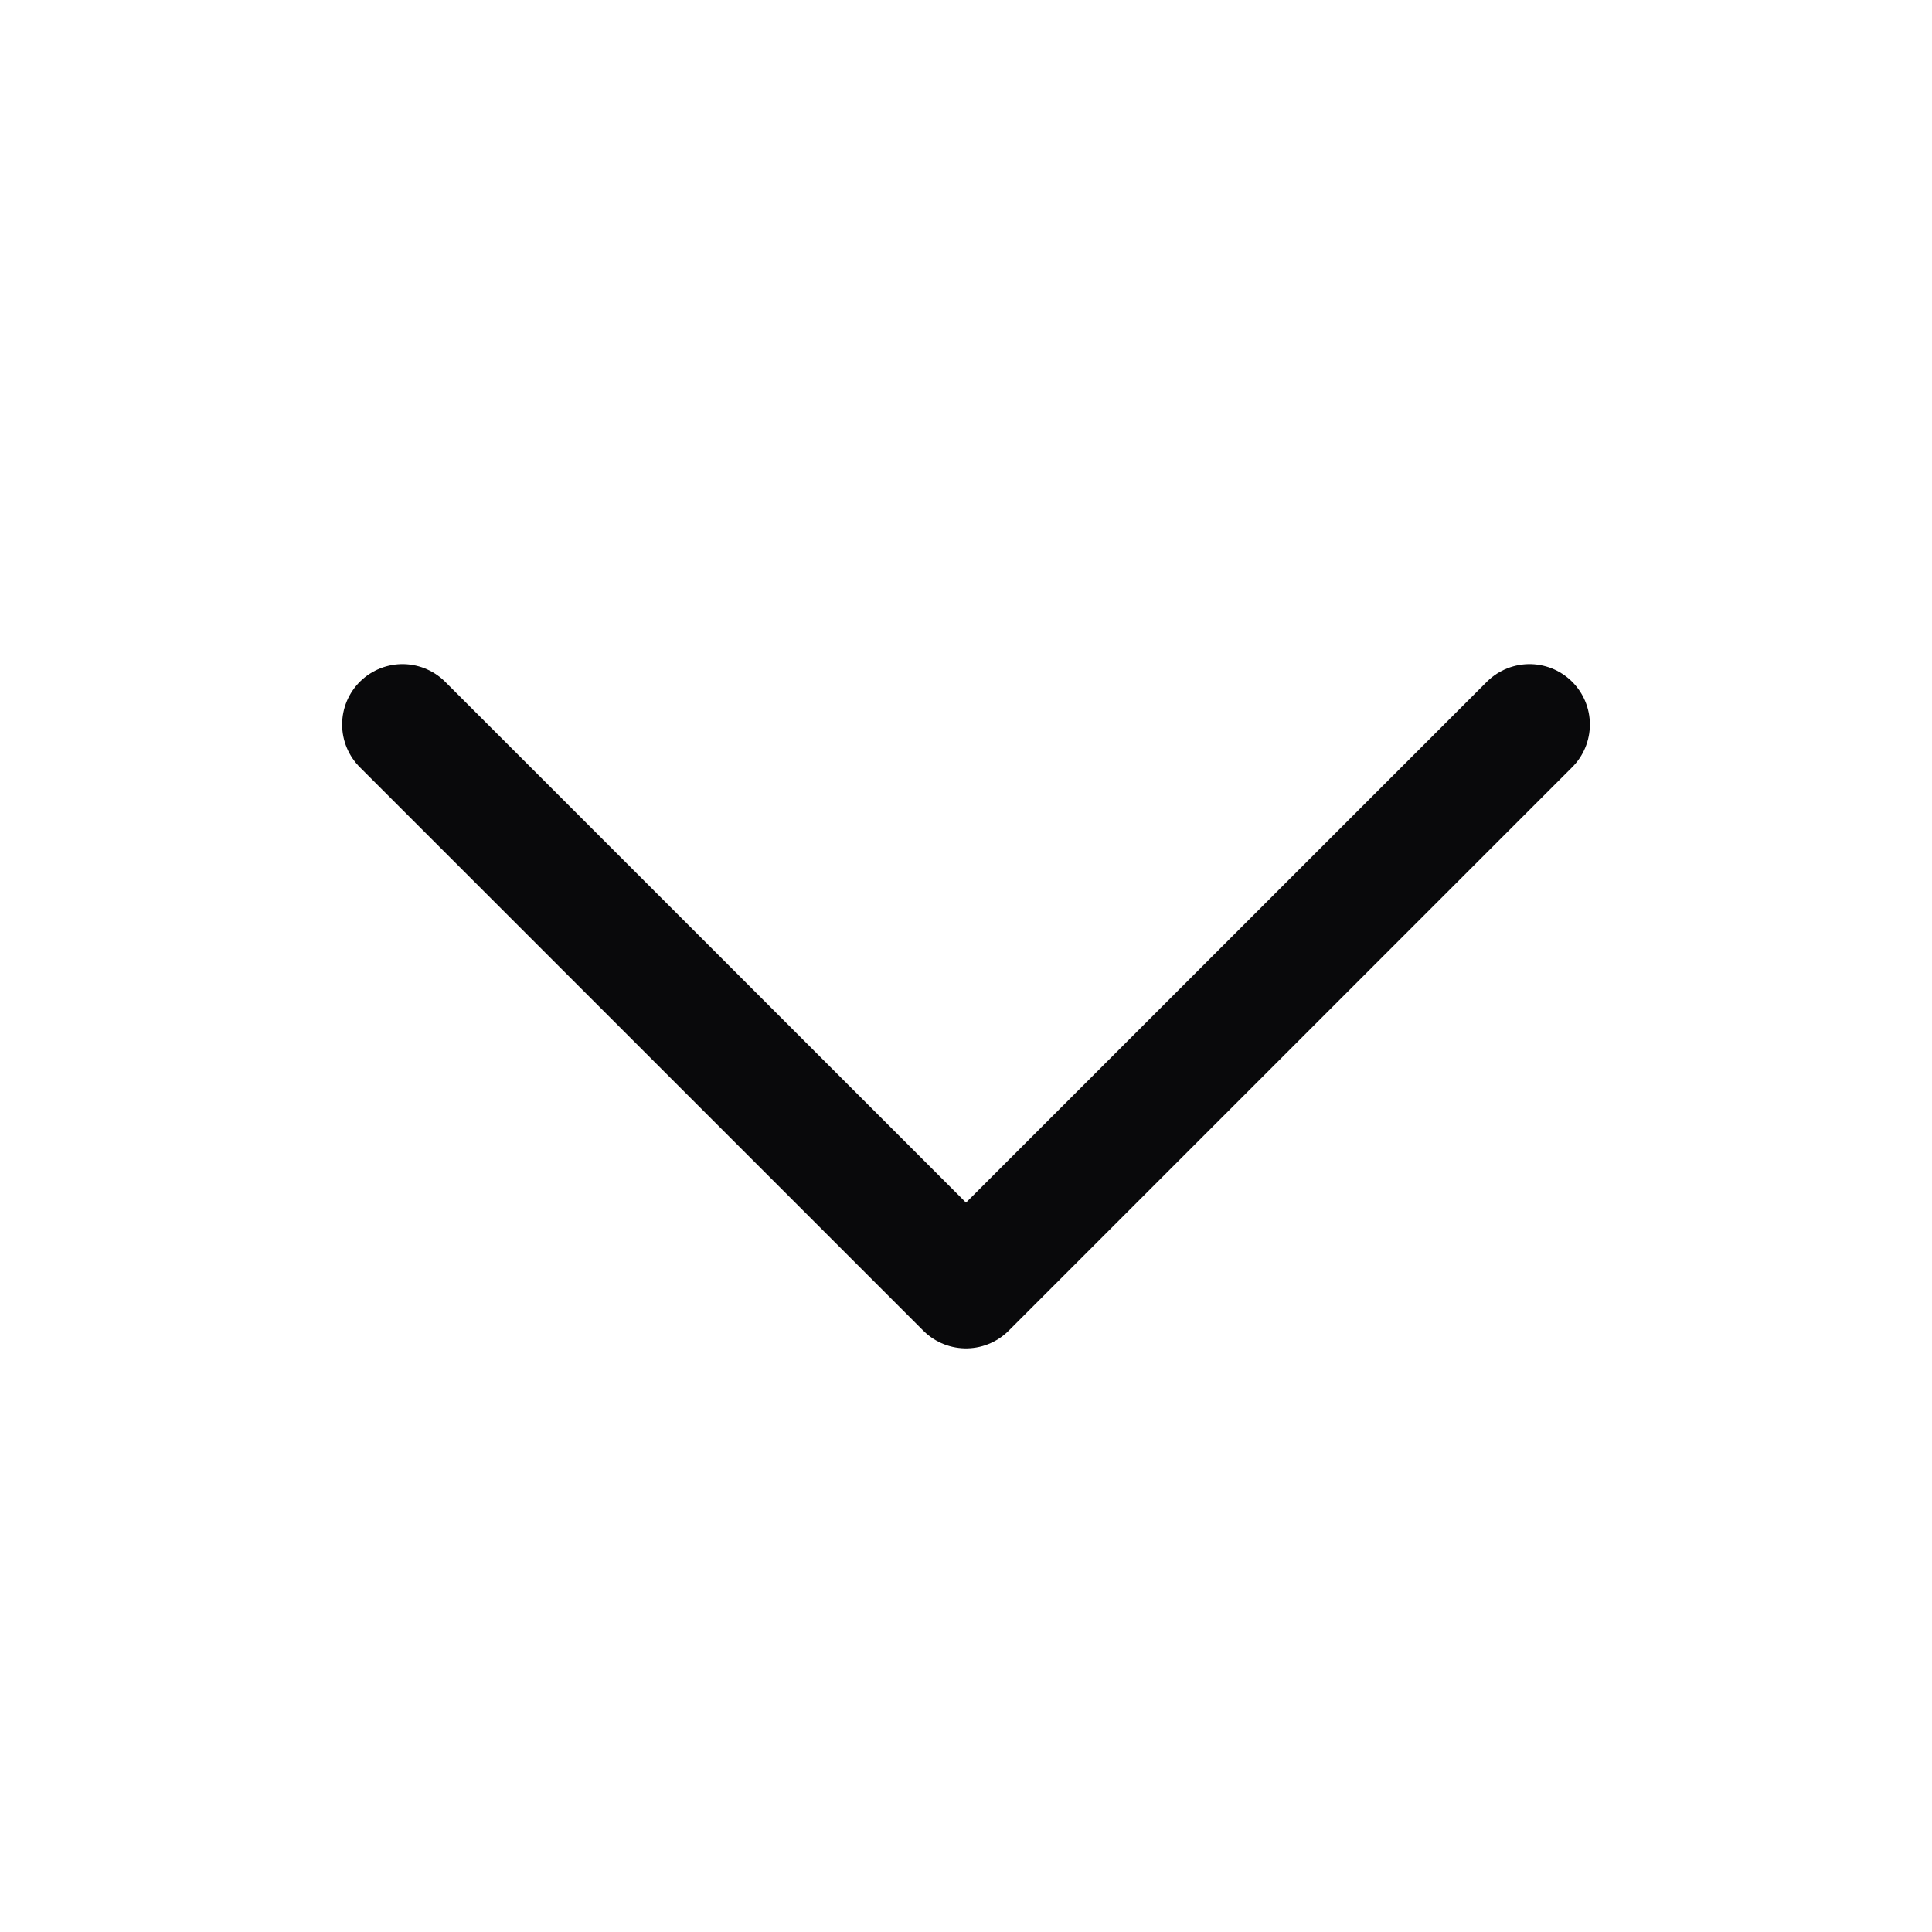
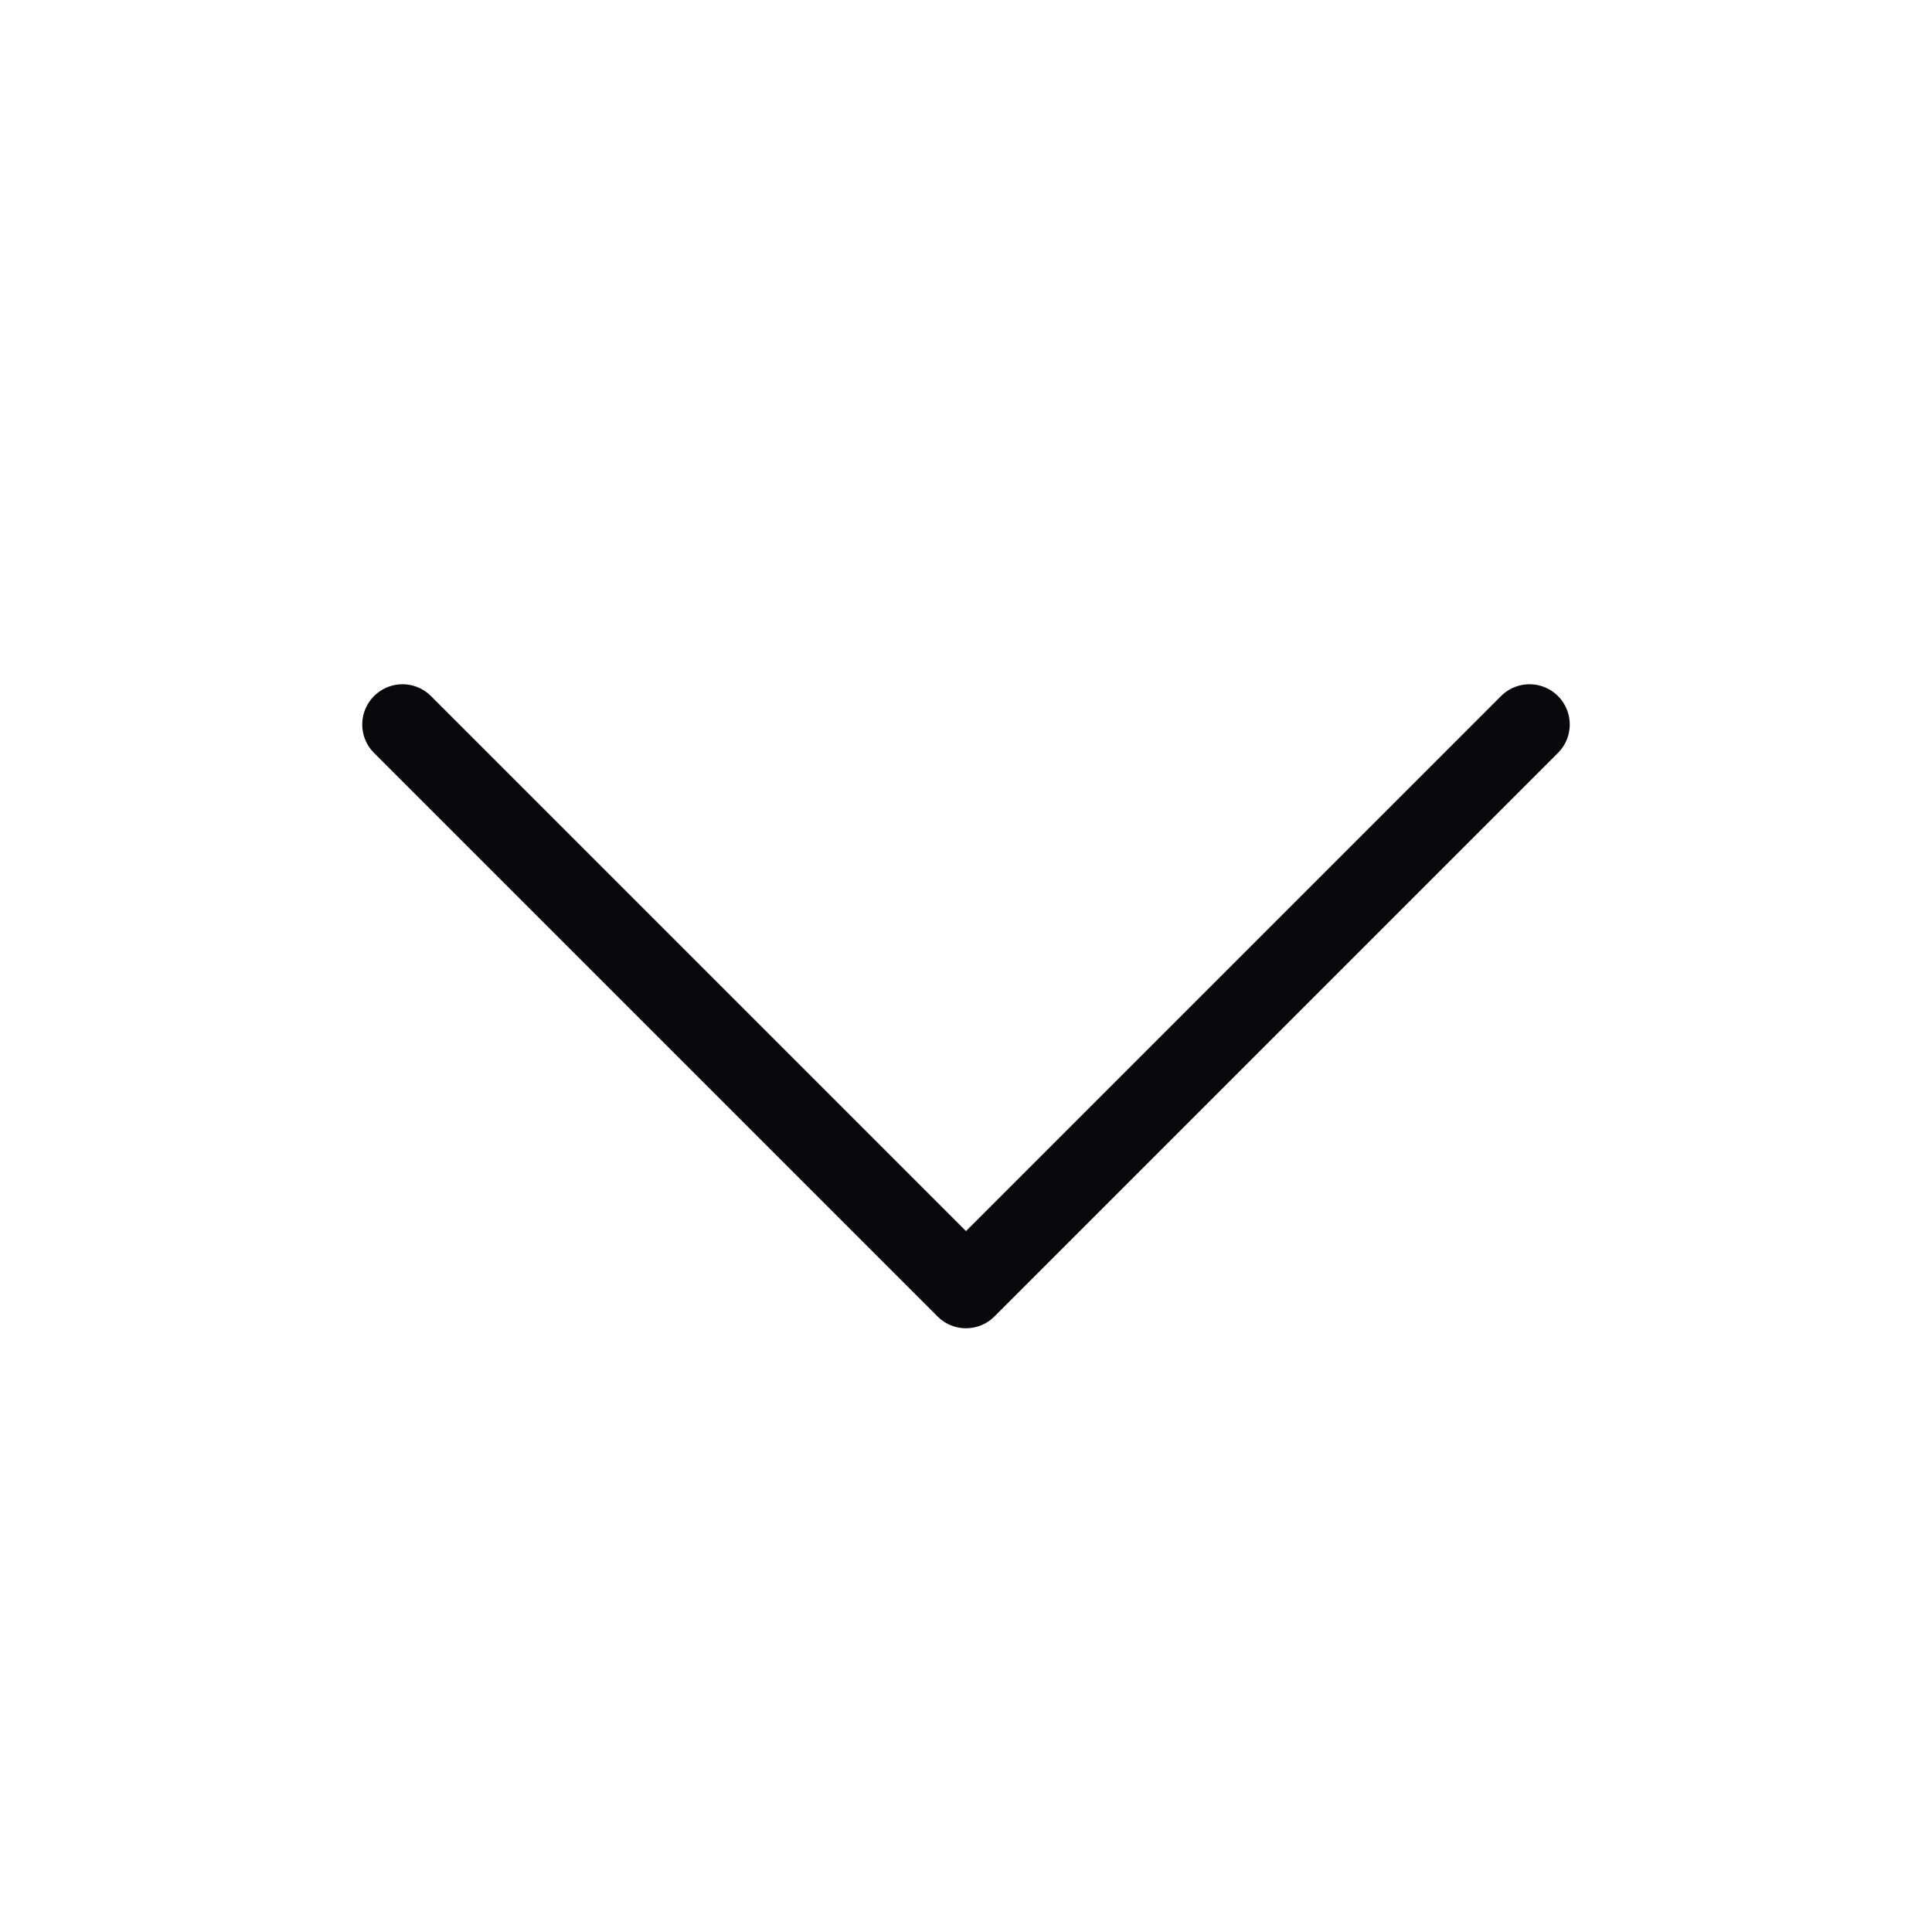
<svg xmlns="http://www.w3.org/2000/svg" width="24" height="24" viewBox="0 0 24 24" fill="none">
-   <path d="M19 9L12 16L5 9" stroke="#09090B" stroke-width="1.5" stroke-linecap="round" stroke-linejoin="round" />
+   <path d="M19 9L12 16L5 9" stroke="#09090B" strokeWidth="1.5" stroke-linecap="round" stroke-linejoin="round" />
</svg>
